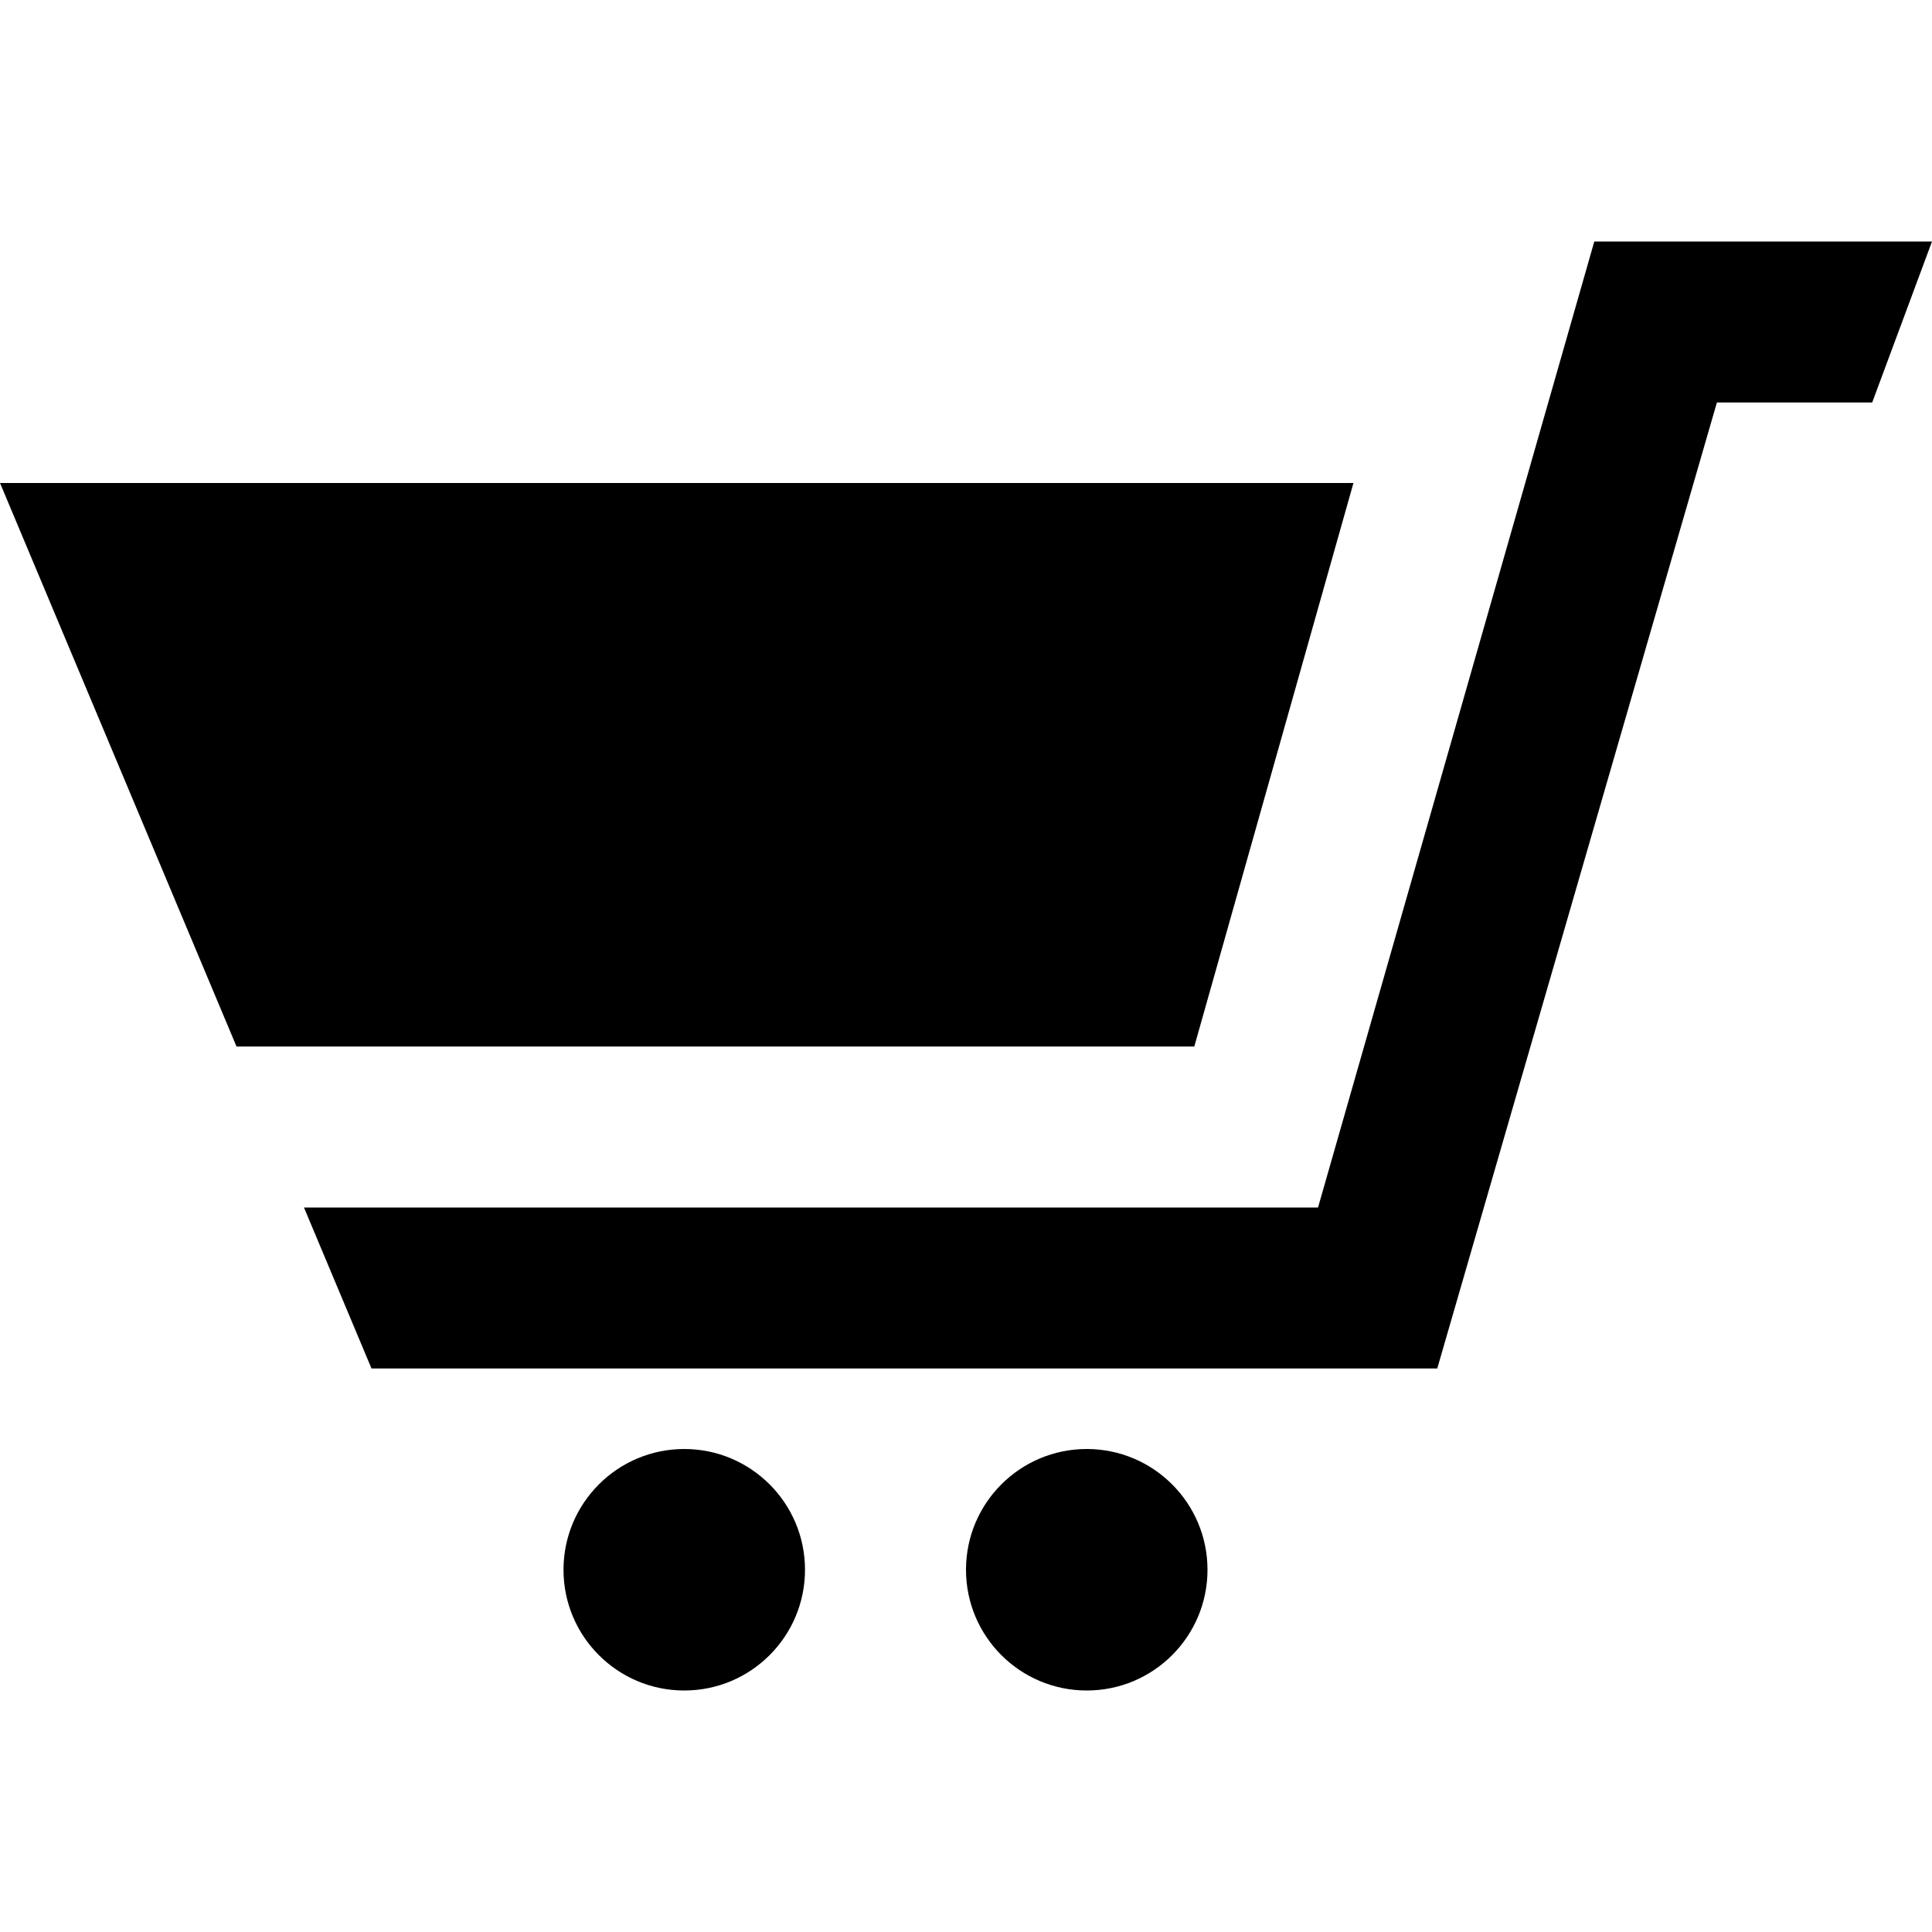
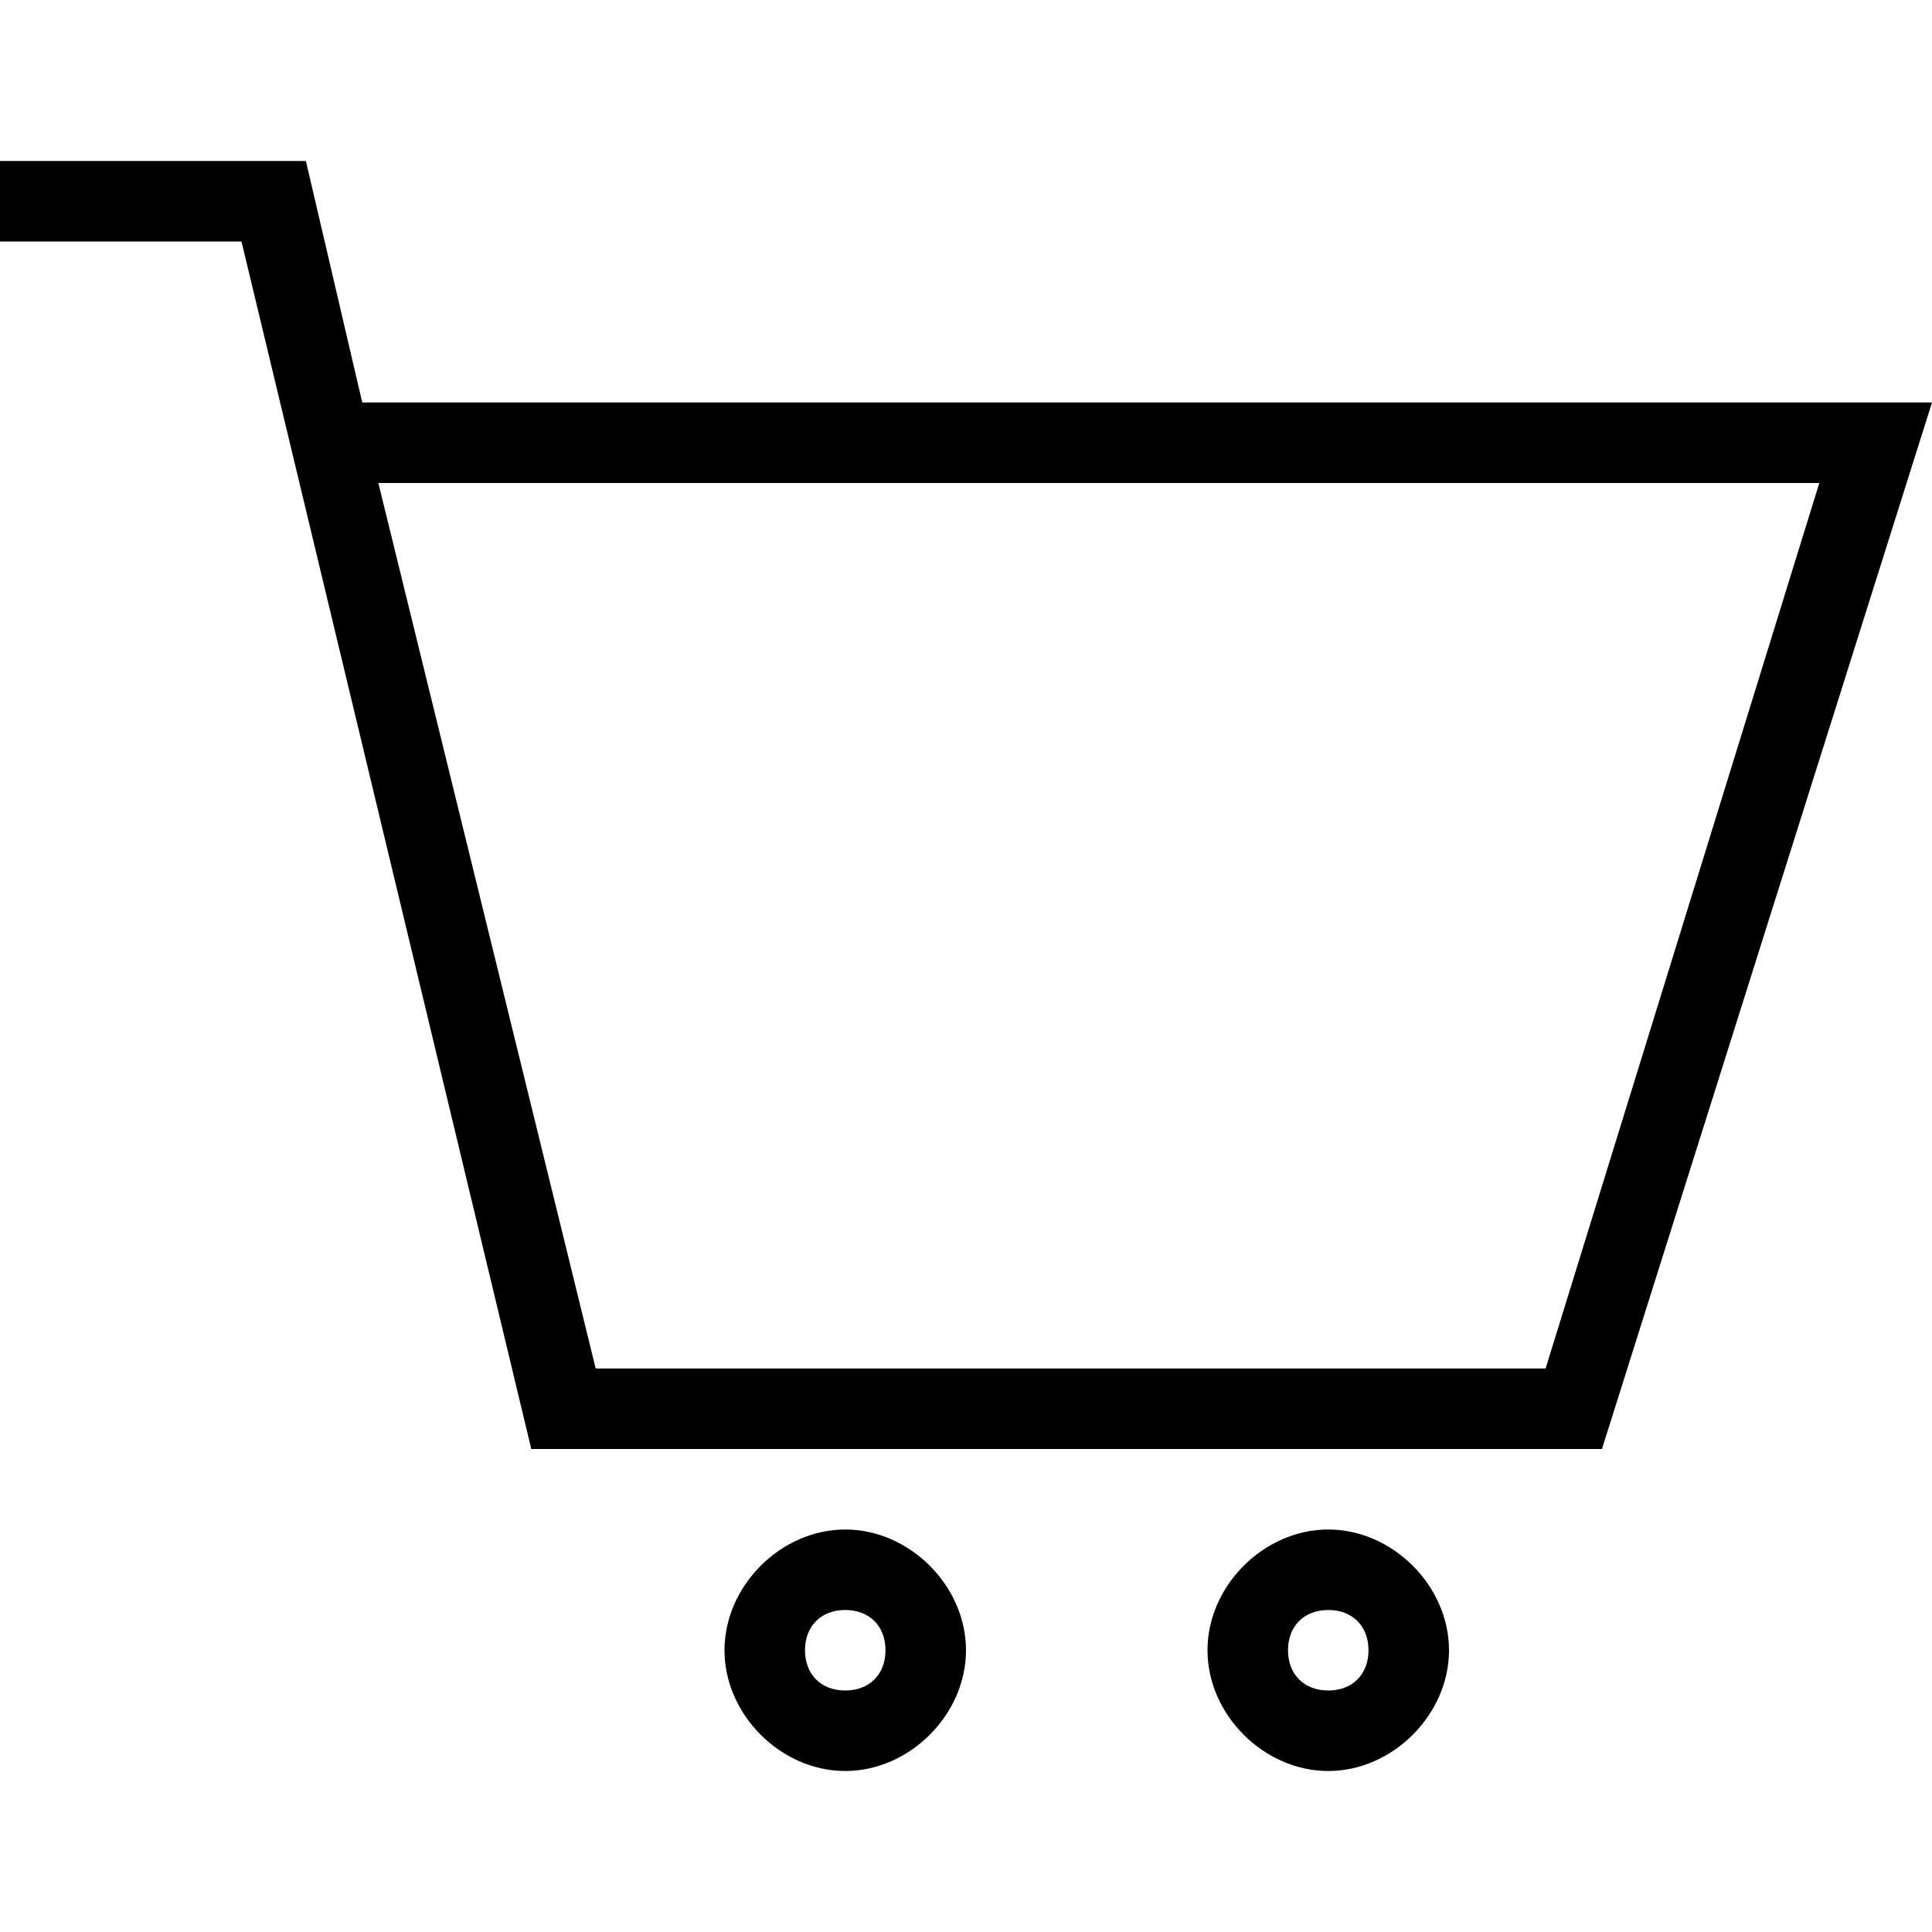
- <svg xmlns="http://www.w3.org/2000/svg" width="24" height="24" viewBox="0 0 24 24">
-   <path d="M10 19.5c0 .829-.672 1.5-1.5 1.5s-1.5-.671-1.5-1.5c0-.828.672-1.5 1.5-1.5s1.5.672 1.5 1.5zm3.5-1.5c-.828 0-1.5.671-1.5 1.5s.672 1.5 1.5 1.5 1.5-.671 1.5-1.5c0-.828-.672-1.5-1.5-1.5zm1.336-5l1.977-7h-16.813l2.938 7h11.898zm4.969-10l-3.432 12h-12.597l.839 2h13.239l3.474-12h1.929l.743-2h-4.195z" />
+ <svg xmlns="http://www.w3.org/2000/svg" version="1.1" id="Layer_1" x="0px" y="0px" viewBox="0 0 24 24" style="enable-background:new 0 0 24 24;" xml:space="preserve">
+   <style type="text/css">
+ 	.st0{fill-rule:evenodd;clip-rule:evenodd;}
+ </style>
+   <path class="st0" d="M10.5,21c-0.3,0-0.5-0.2-0.5-0.5s0.2-0.5,0.5-0.5s0.5,0.2,0.5,0.5S10.8,21,10.5,21 M10.5,19  C9.7,19,9,19.7,9,20.5S9.7,22,10.5,22s1.5-0.7,1.5-1.5S11.3,19,10.5,19 M16.5,21c-0.3,0-0.5-0.2-0.5-0.5s0.2-0.5,0.5-0.5  c0.3,0,0.5,0.2,0.5,0.5S16.8,21,16.5,21 M16.5,19c-0.8,0-1.5,0.7-1.5,1.5s0.7,1.5,1.5,1.5c0.8,0,1.5-0.7,1.5-1.5S17.3,19,16.5,19   M0,2h3.8l0.7,3H24l-4.1,13H6.6L3,3H0C0,3,0,2,0,2z M4.7,6l2.7,11h11.8l3.4-11C22.6,6,4.7,6,4.7,6z" />
</svg>
